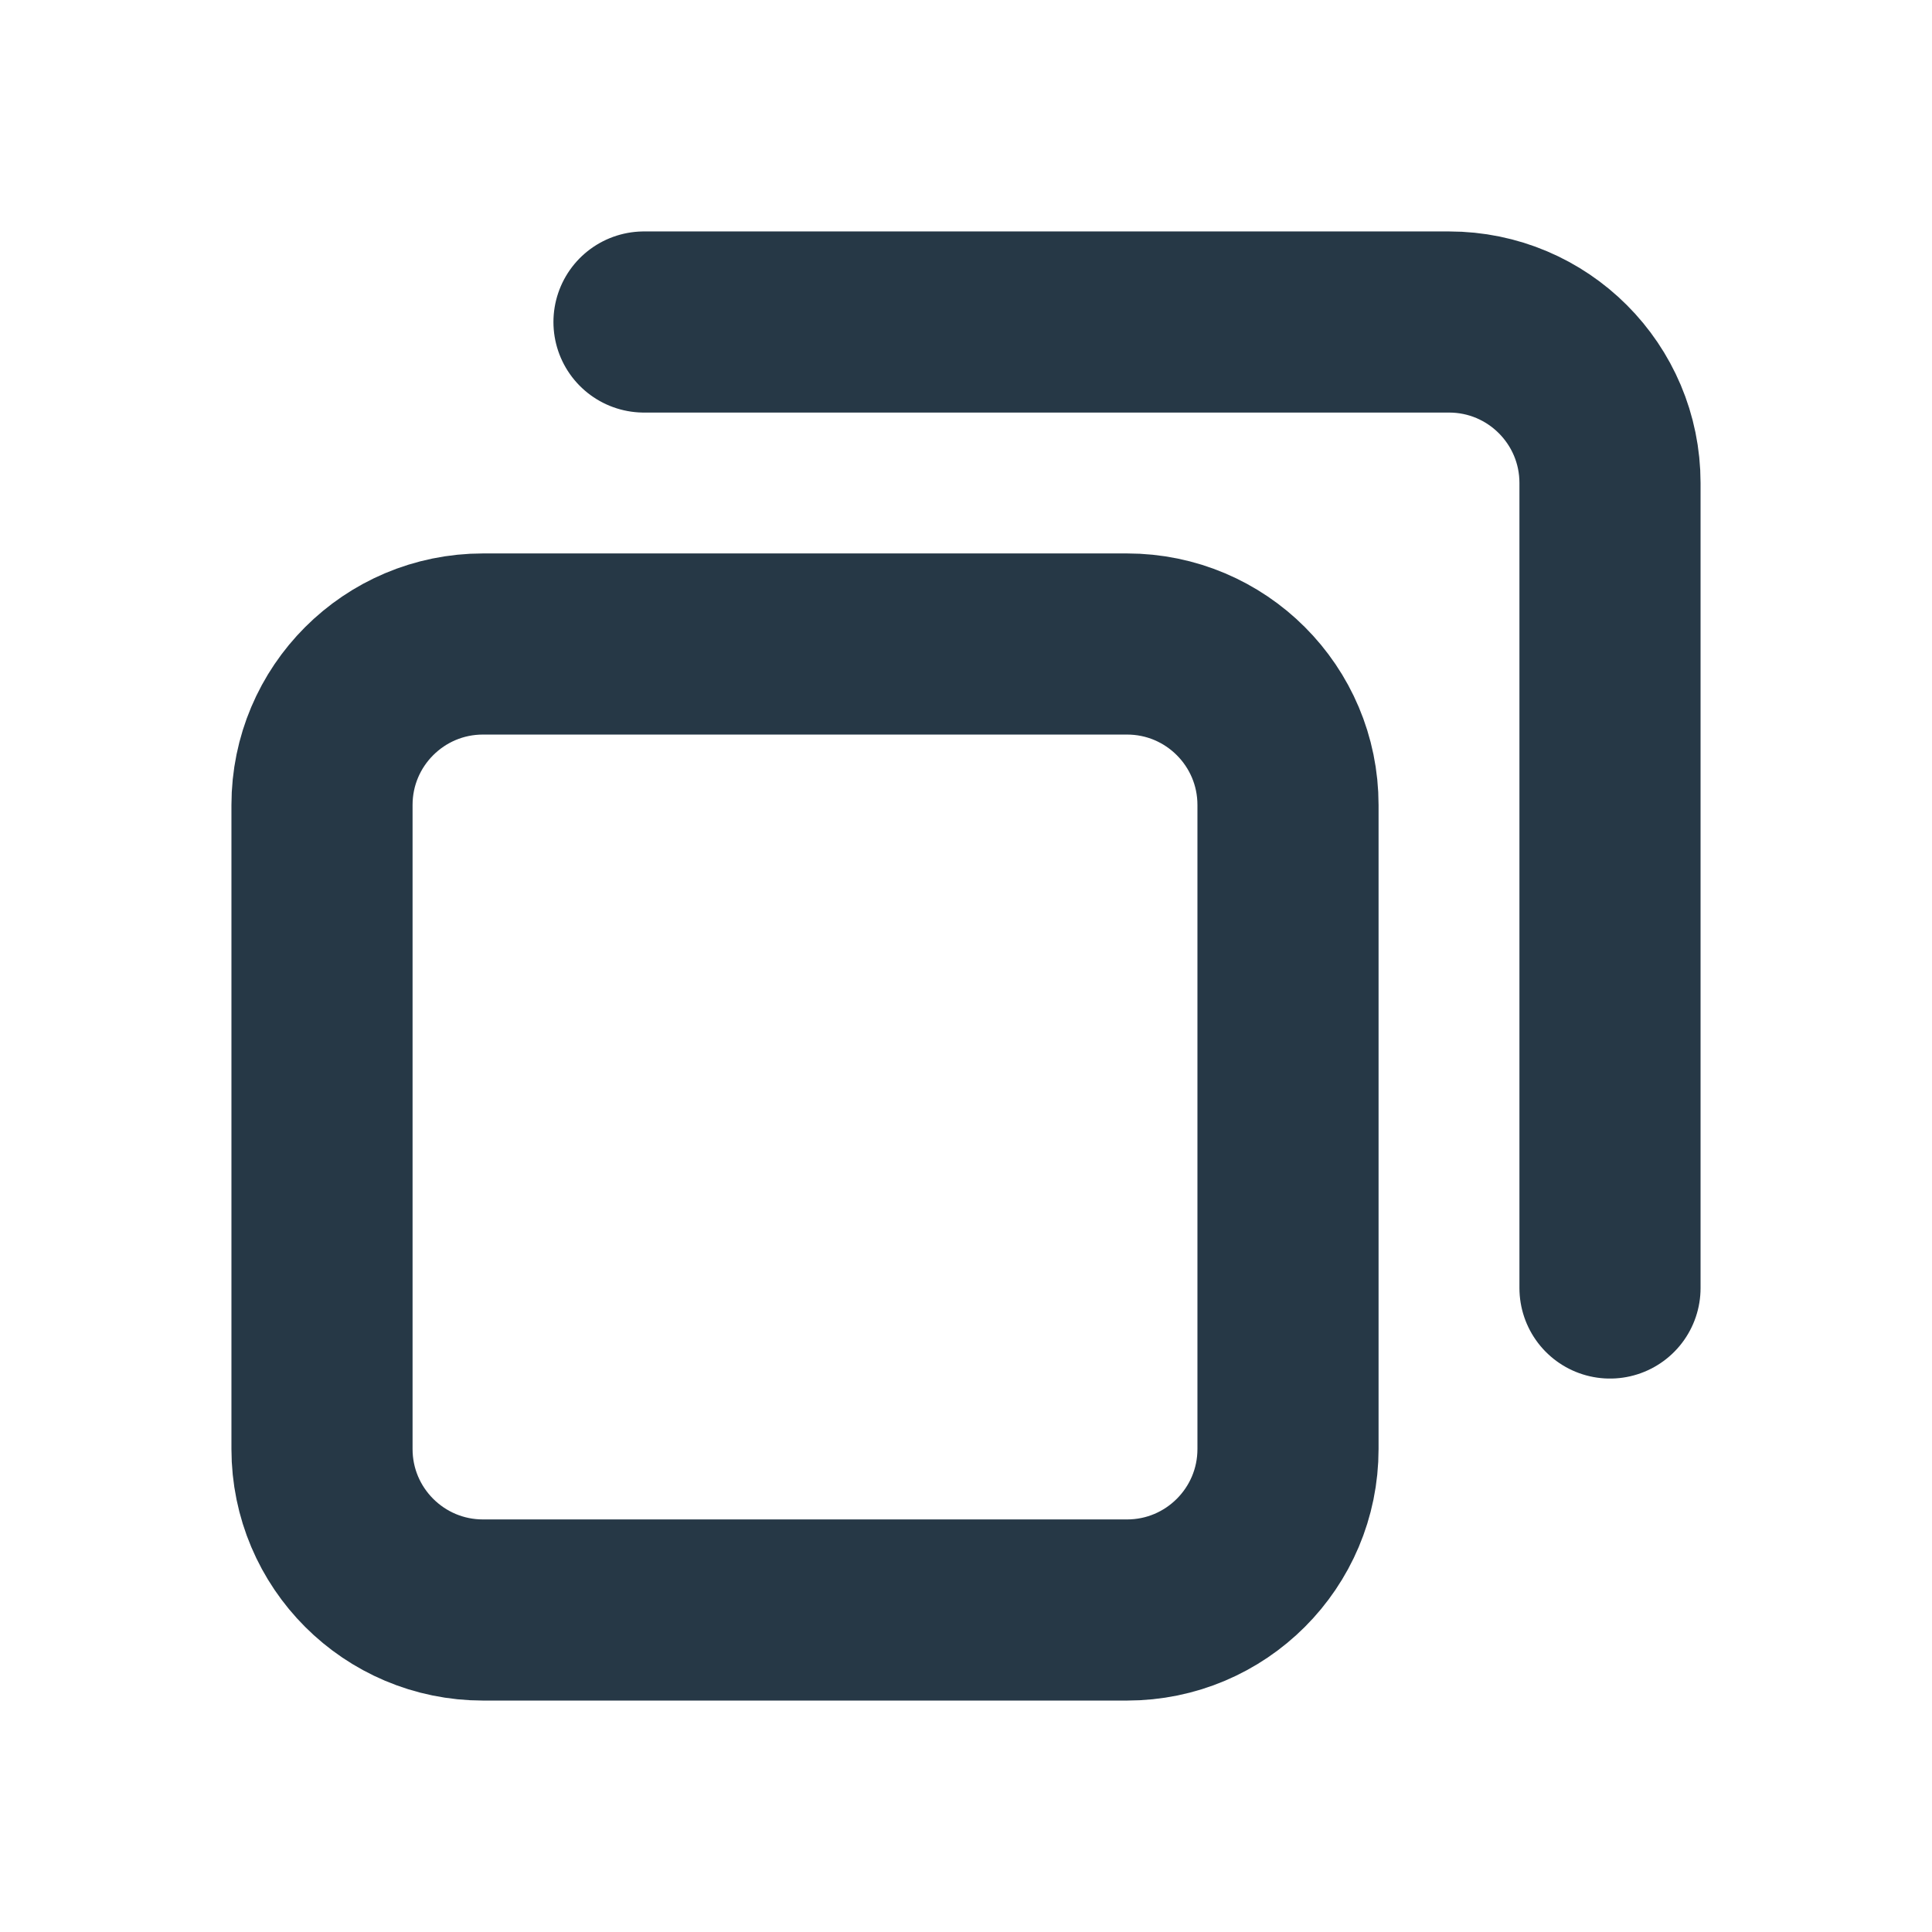
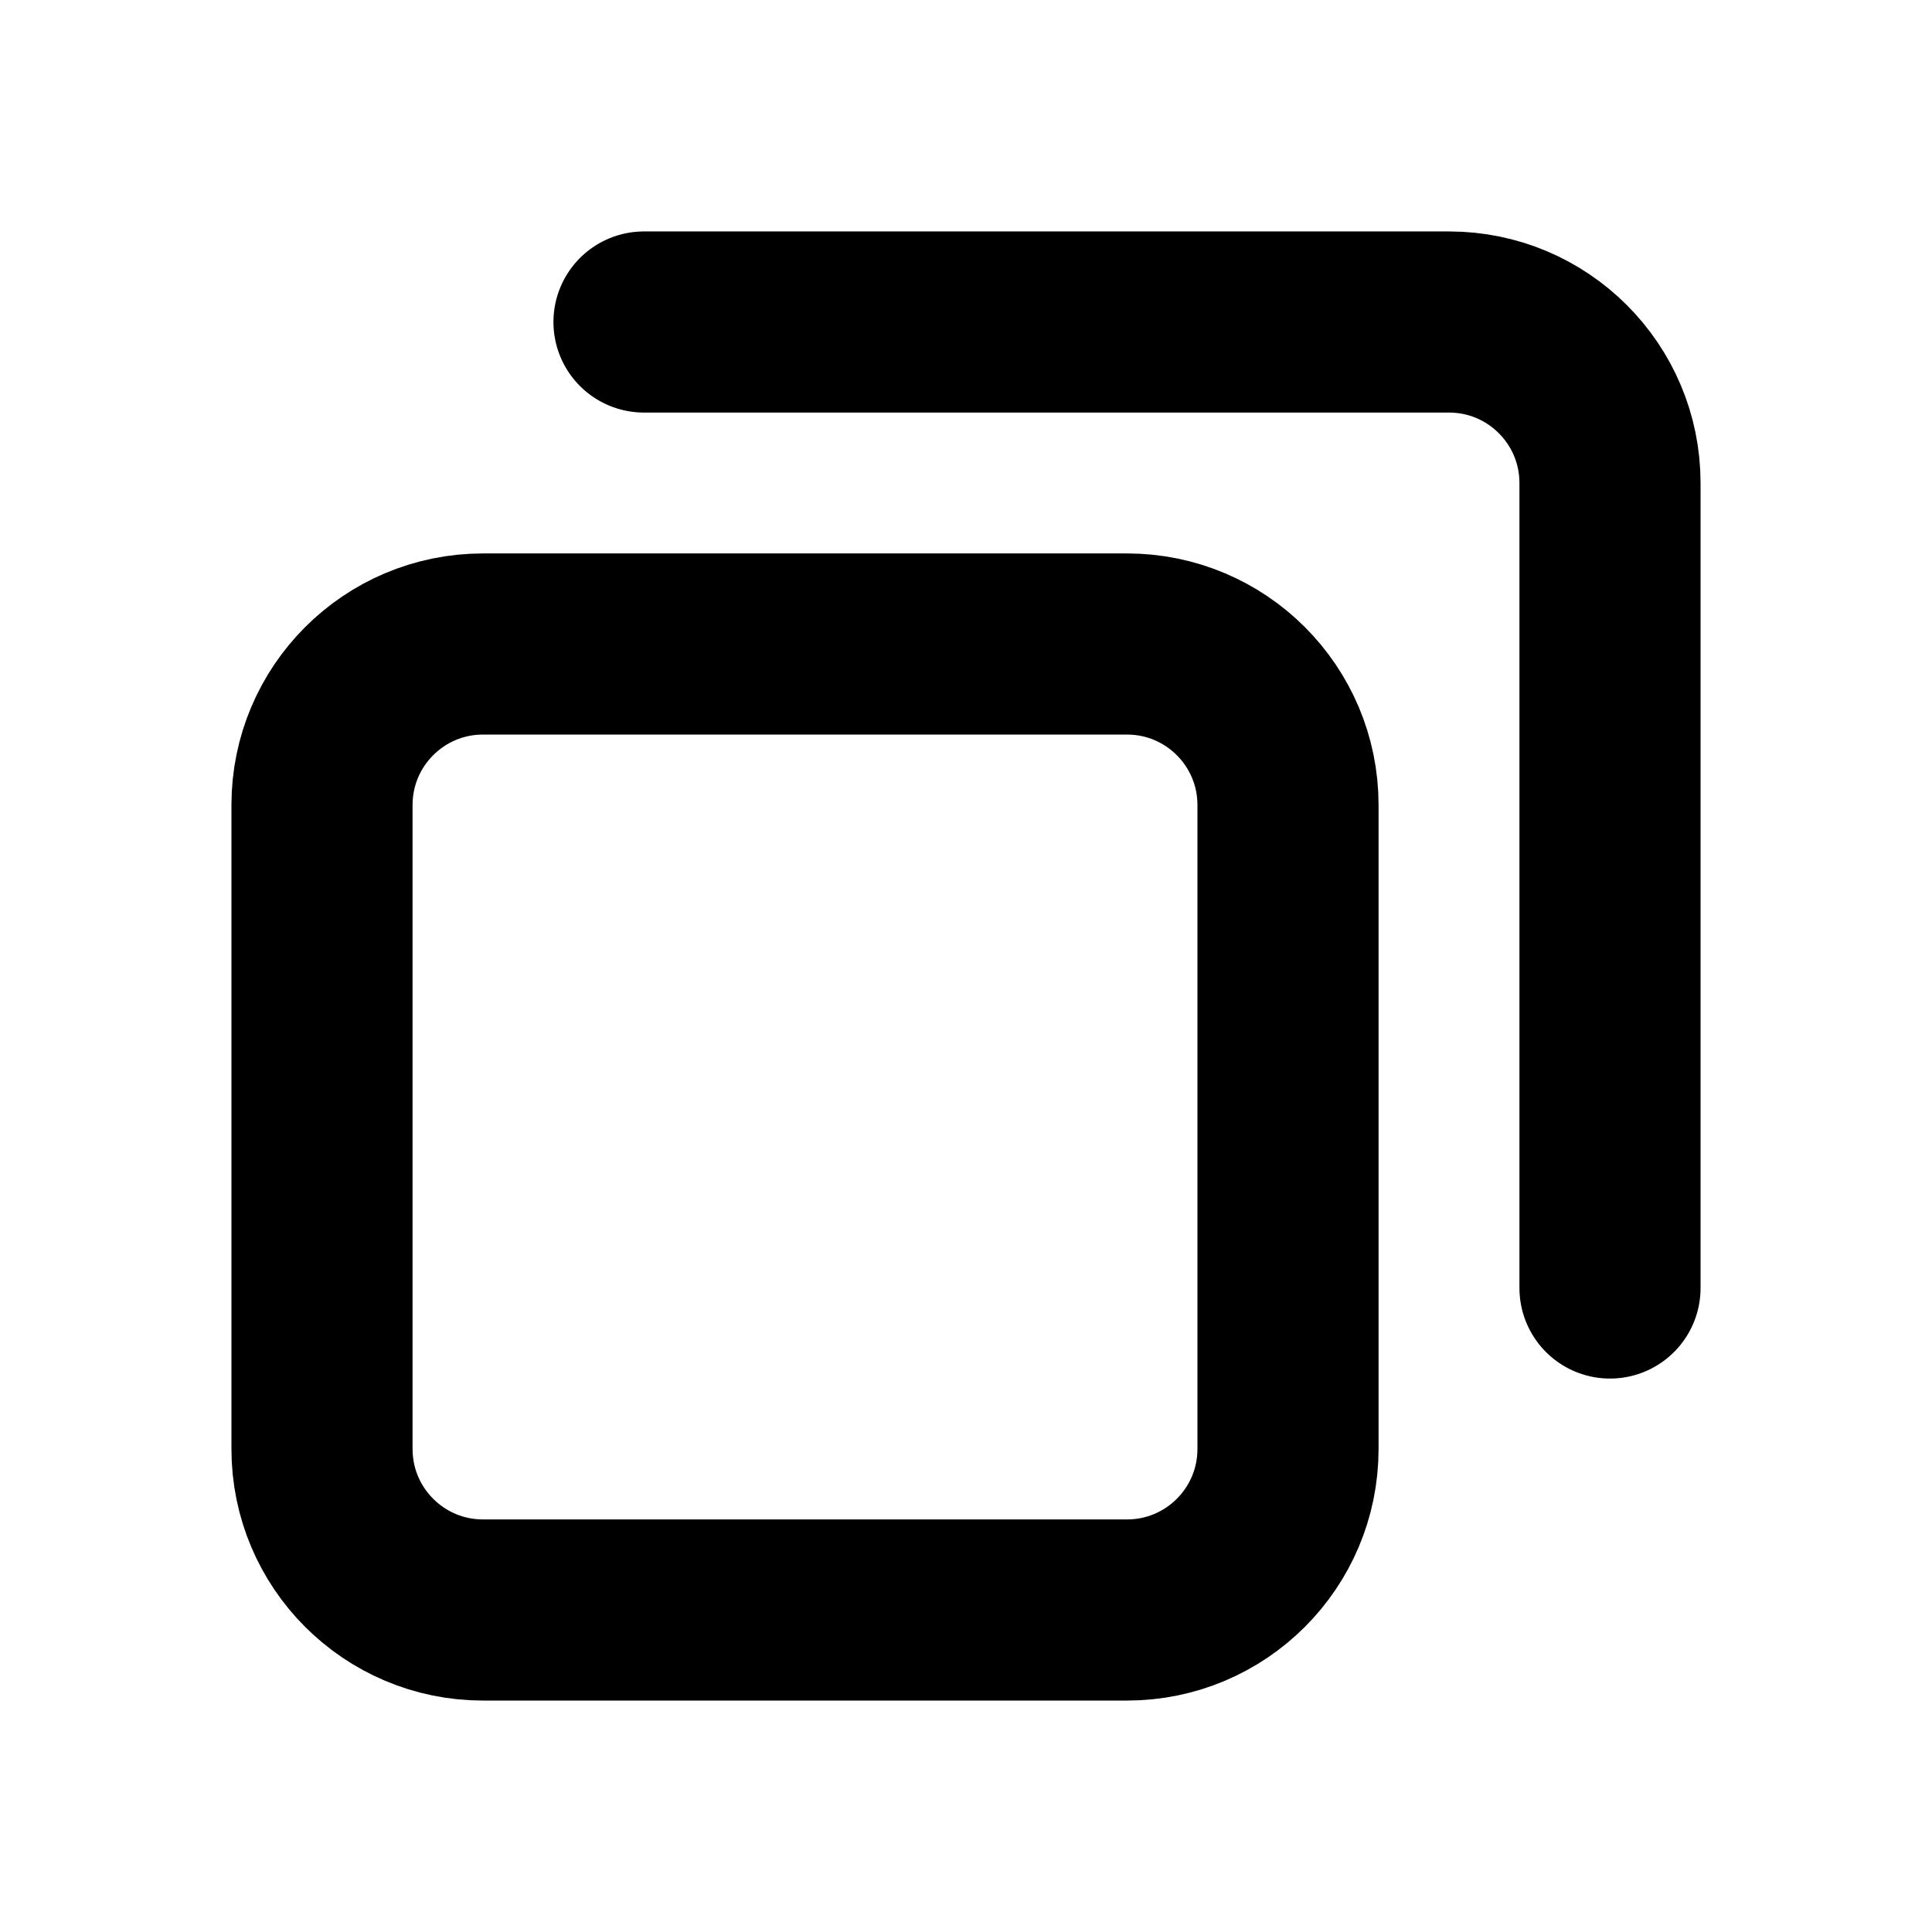
- <svg xmlns="http://www.w3.org/2000/svg" viewBox="0 0 24 24" fill="none" stroke="#263846" stroke-width="2.25" stroke-linecap="round" stroke-linejoin="round">
+ <svg xmlns="http://www.w3.org/2000/svg" id="icon" viewBox="0 0 24 24" fill="none" stroke="currentColor" stroke-width="2.25" stroke-linecap="round" stroke-linejoin="round">
  <rect x="4" y="8" width="12" height="12" rx="2" />
  <path d="M8 4h10a2 2 0 0 1 2 2v10" />
</svg>
